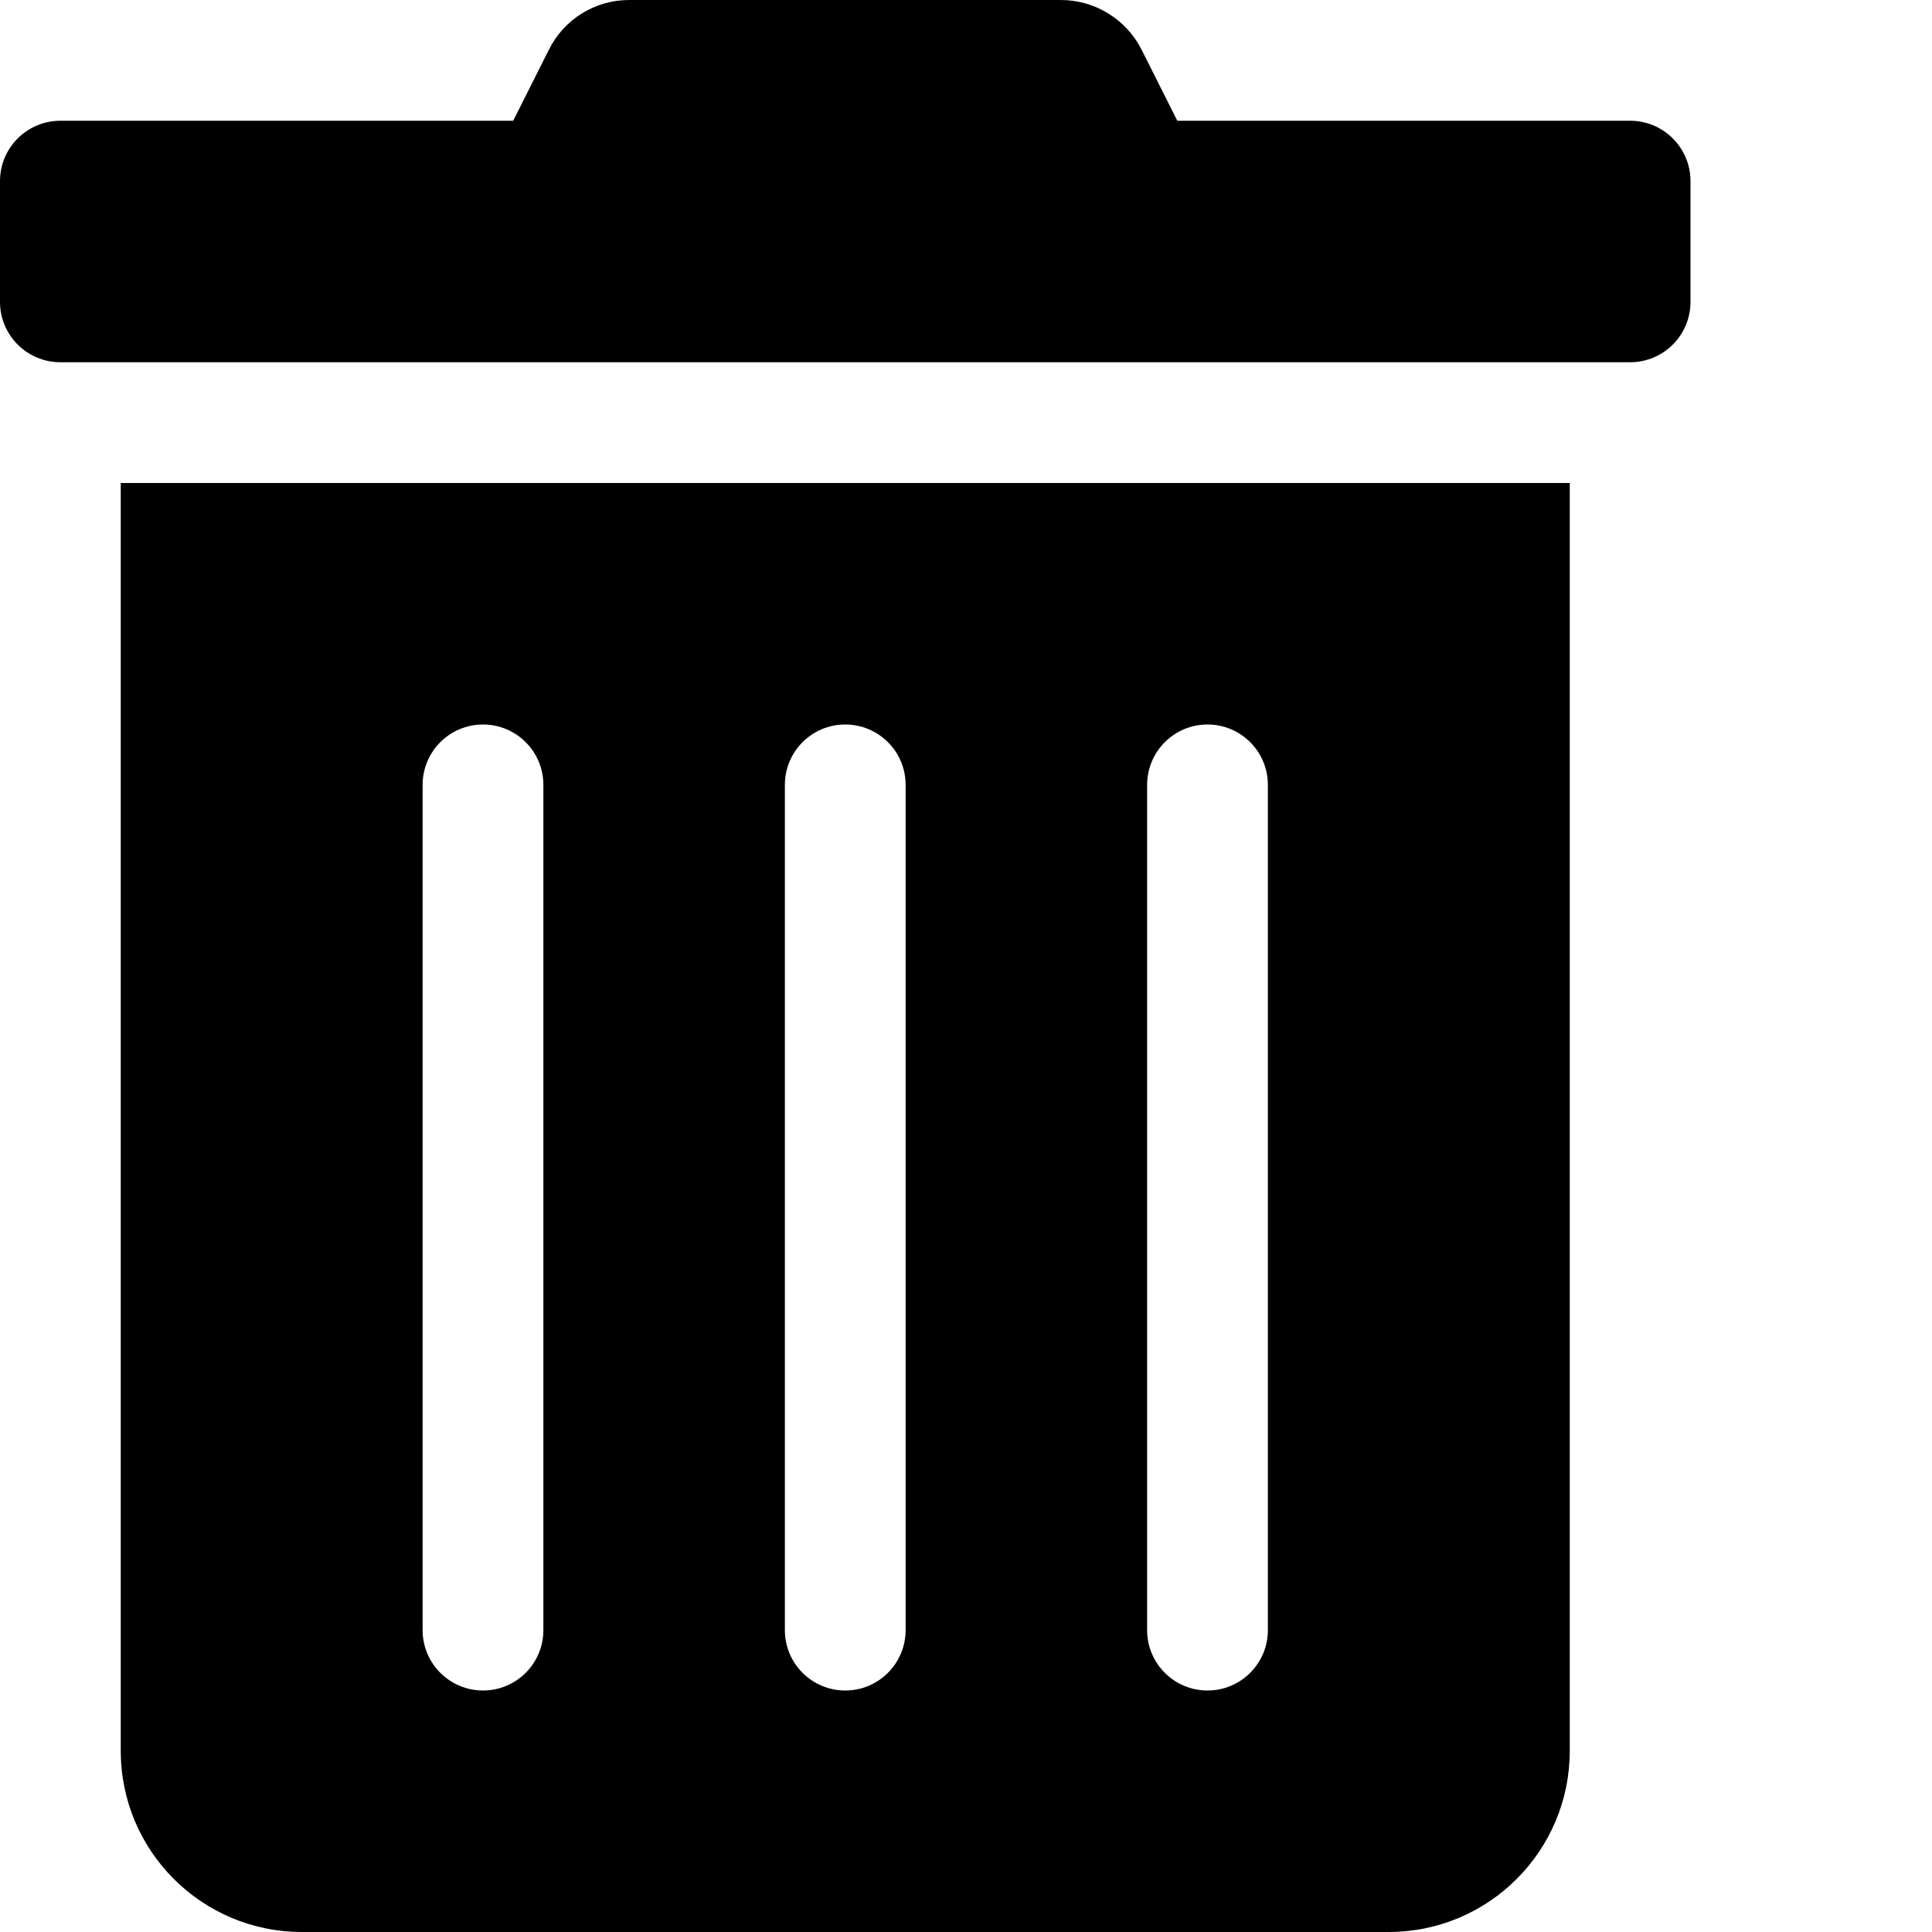
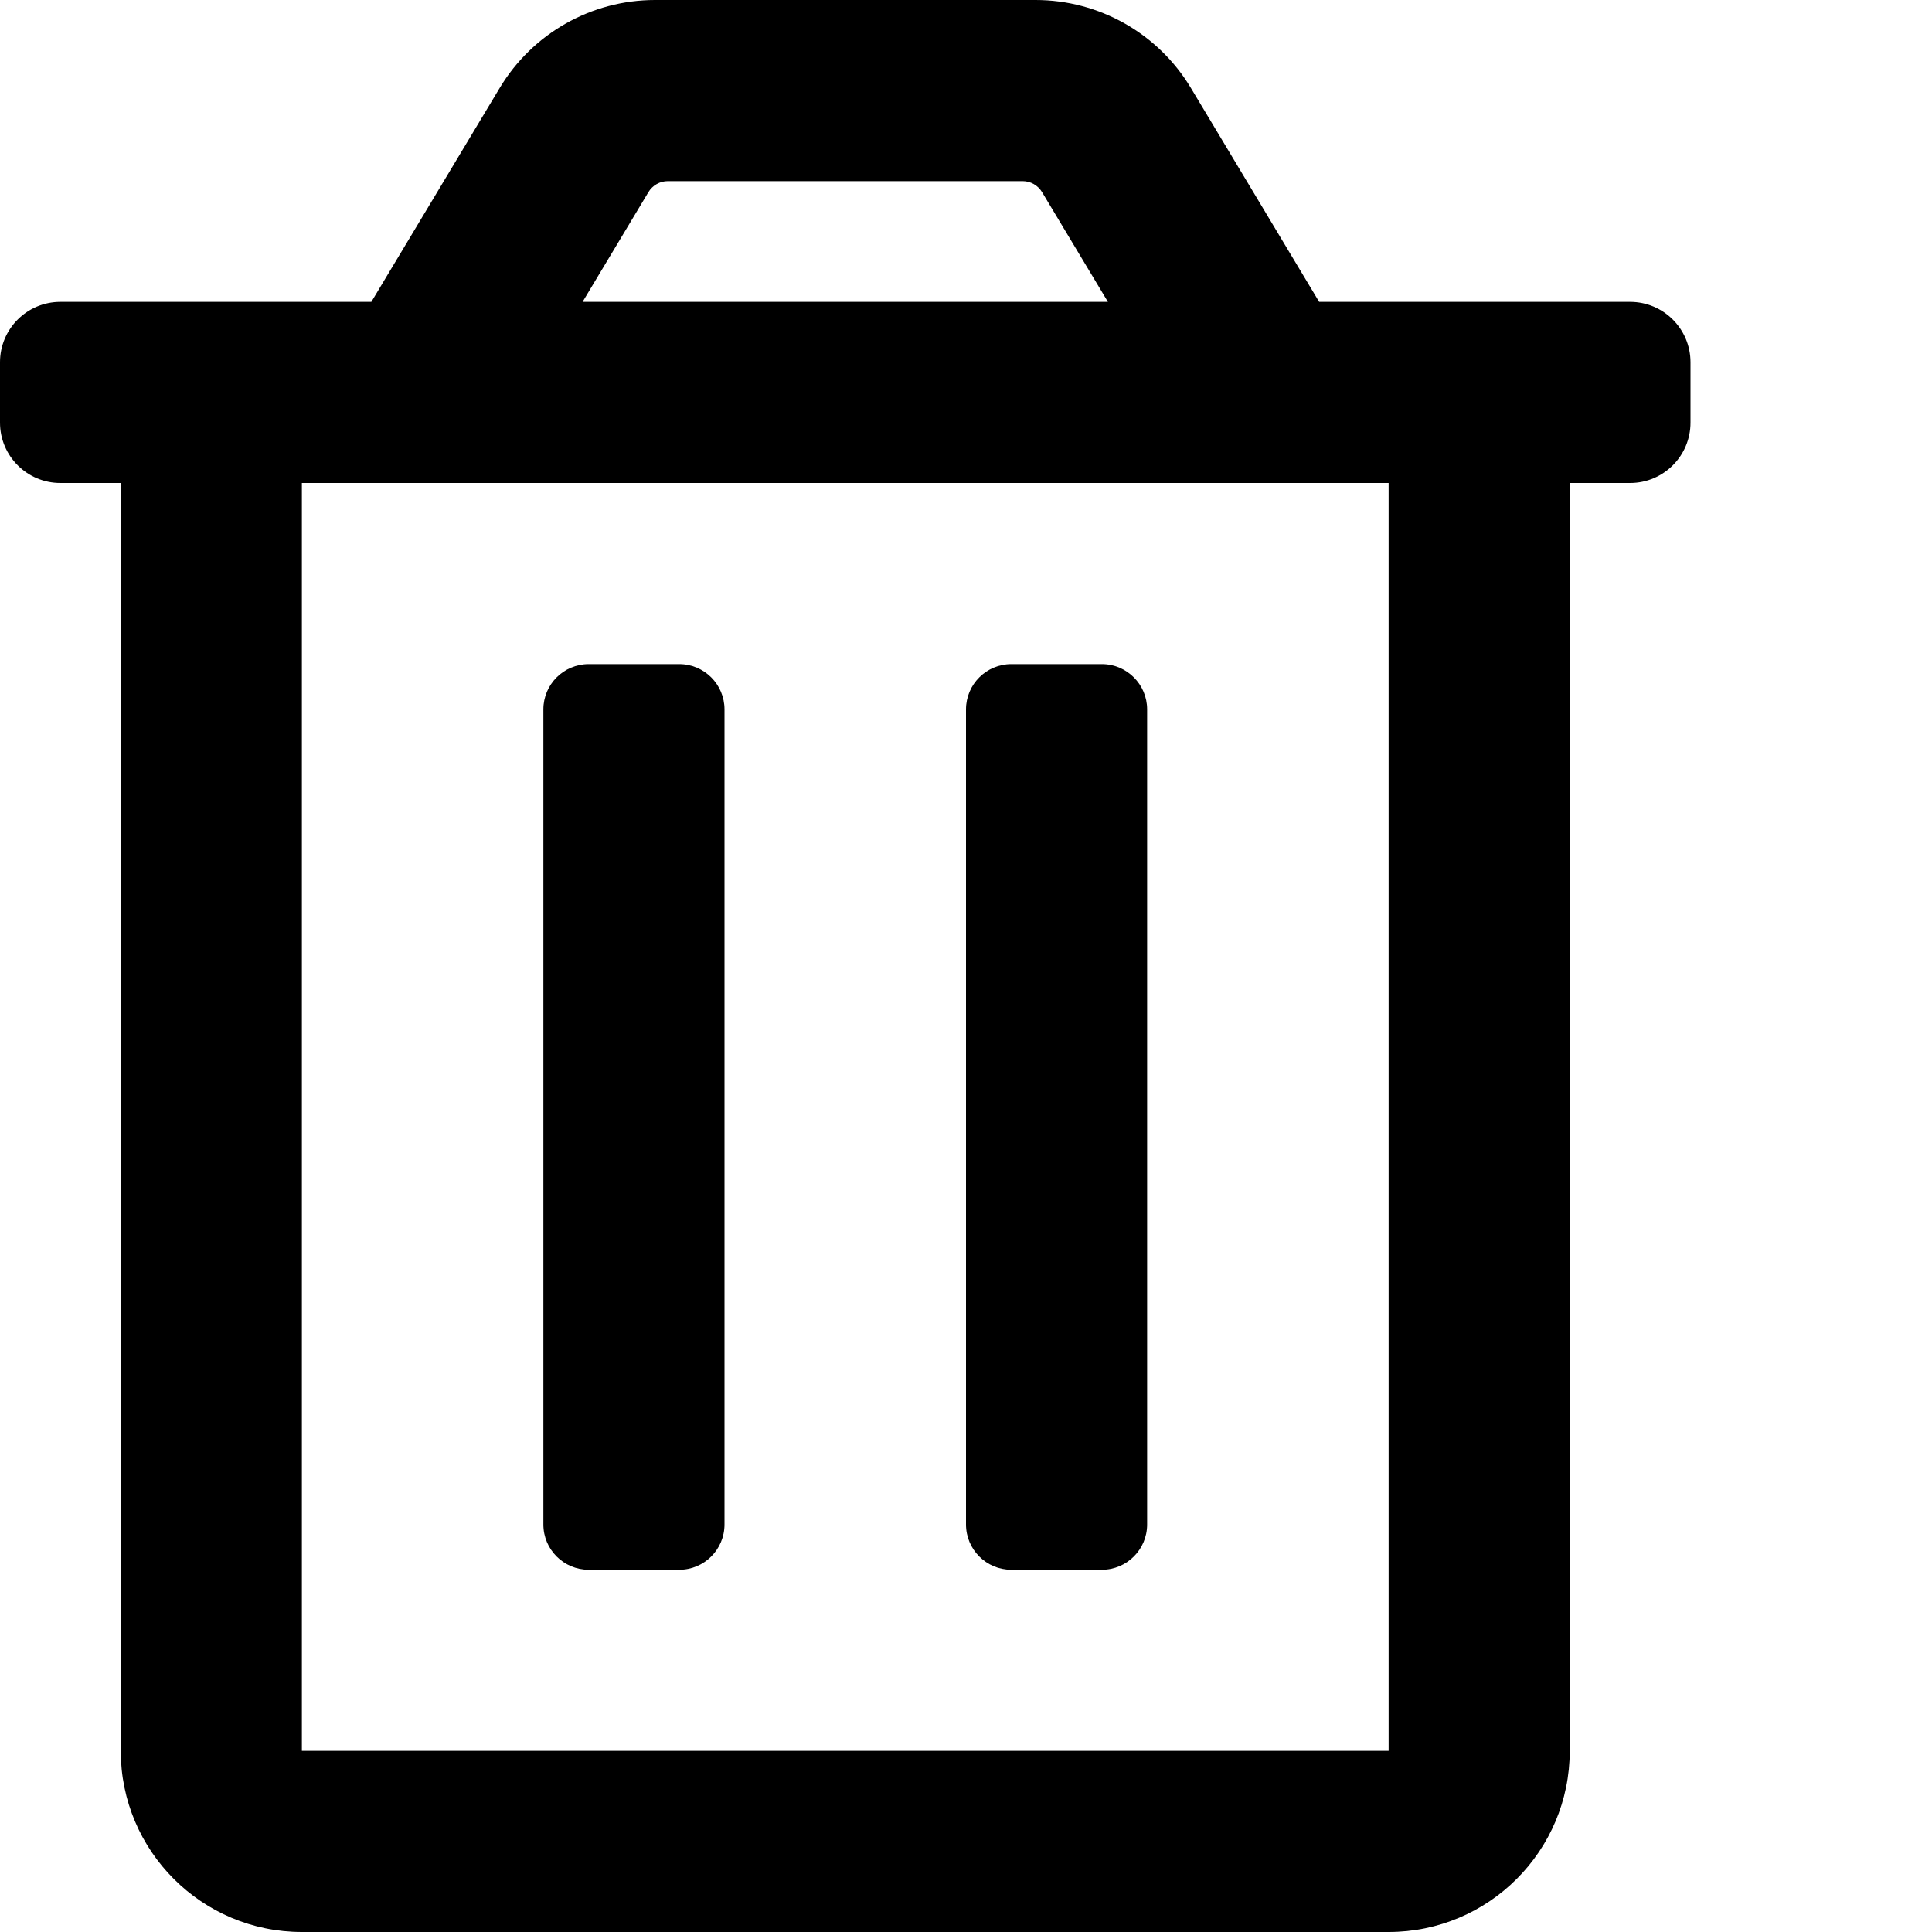
<svg xmlns="http://www.w3.org/2000/svg" viewBox="0 0 512 512">
-   <path d="M32 464a48 48 0 0 0 48 48h288a48 48 0 0 0 48-48V128H32zm272-256a16 16 0 0 1 32 0v224a16 16 0 0 1-32 0zm-96 0a16 16 0 0 1 32 0v224a16 16 0 0 1-32 0zm-96 0a16 16 0 0 1 32 0v224a16 16 0 0 1-32 0zM432 32H312l-9.4-18.7A24 24 0 0 0 281.1 0H166.8a23.72 23.72 0 0 0-21.4 13.3L136 32H16A16 16 0 0 0 0 48v32a16 16 0 0 0 16 16h416a16 16 0 0 0 16-16V48a16 16 0 0 0-16-16z" />
+   <path d="M268 416h24a12 12 0 0 0 12-12V188a12 12 0 0 0-12-12h-24a12 12 0 0 0-12 12v216a12 12 0 0 0 12 12zM432 80h-82.41l-34-56.7A48 48 0 0 0 274.41 0H173.59a48 48 0 0 0-41.16 23.3L98.41 80H16A16 16 0 0 0 0 96v16a16 16 0 0 0 16 16h16v336a48 48 0 0 0 48 48h288a48 48 0 0 0 48-48V128h16a16 16 0 0 0 16-16V96a16 16 0 0 0-16-16zM171.84 50.91A6 6 0 0 1 177 48h94a6 6 0 0 1 5.15 2.91L293.61 80H154.39zM368 464H80V128h288zm-212-48h24a12 12 0 0 0 12-12V188a12 12 0 0 0-12-12h-24a12 12 0 0 0-12 12v216a12 12 0 0 0 12 12z" />
</svg>
